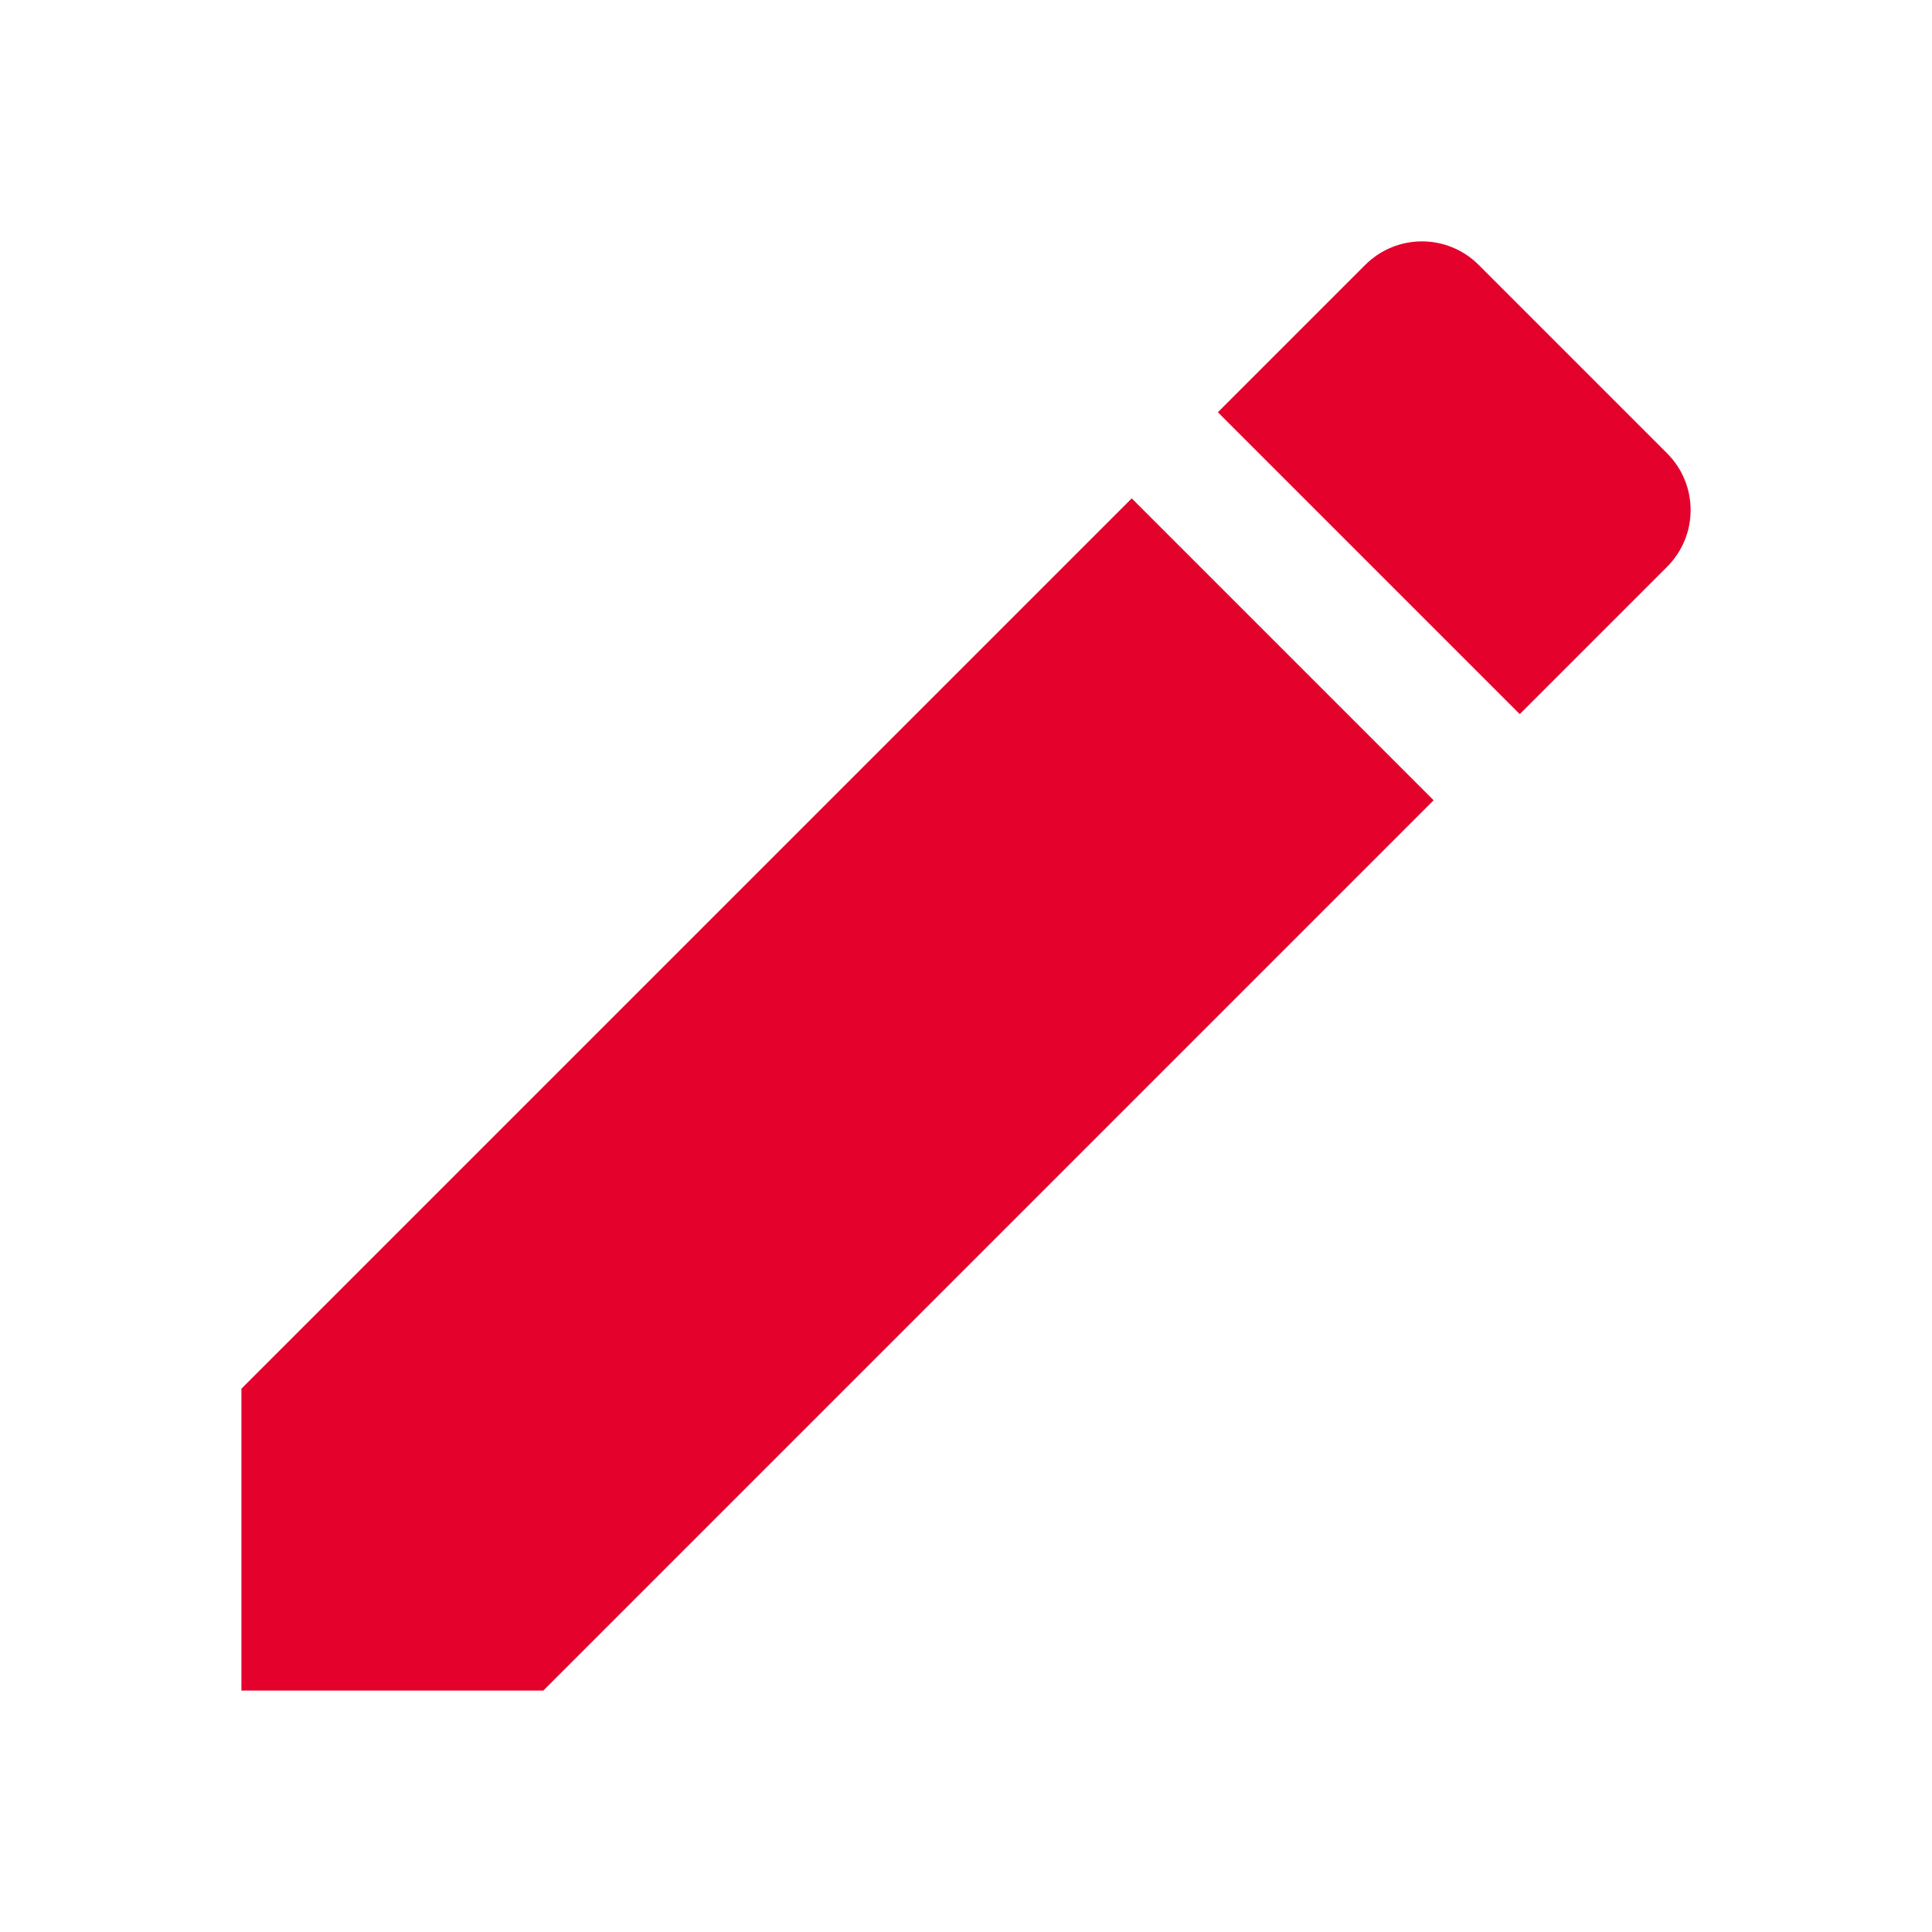
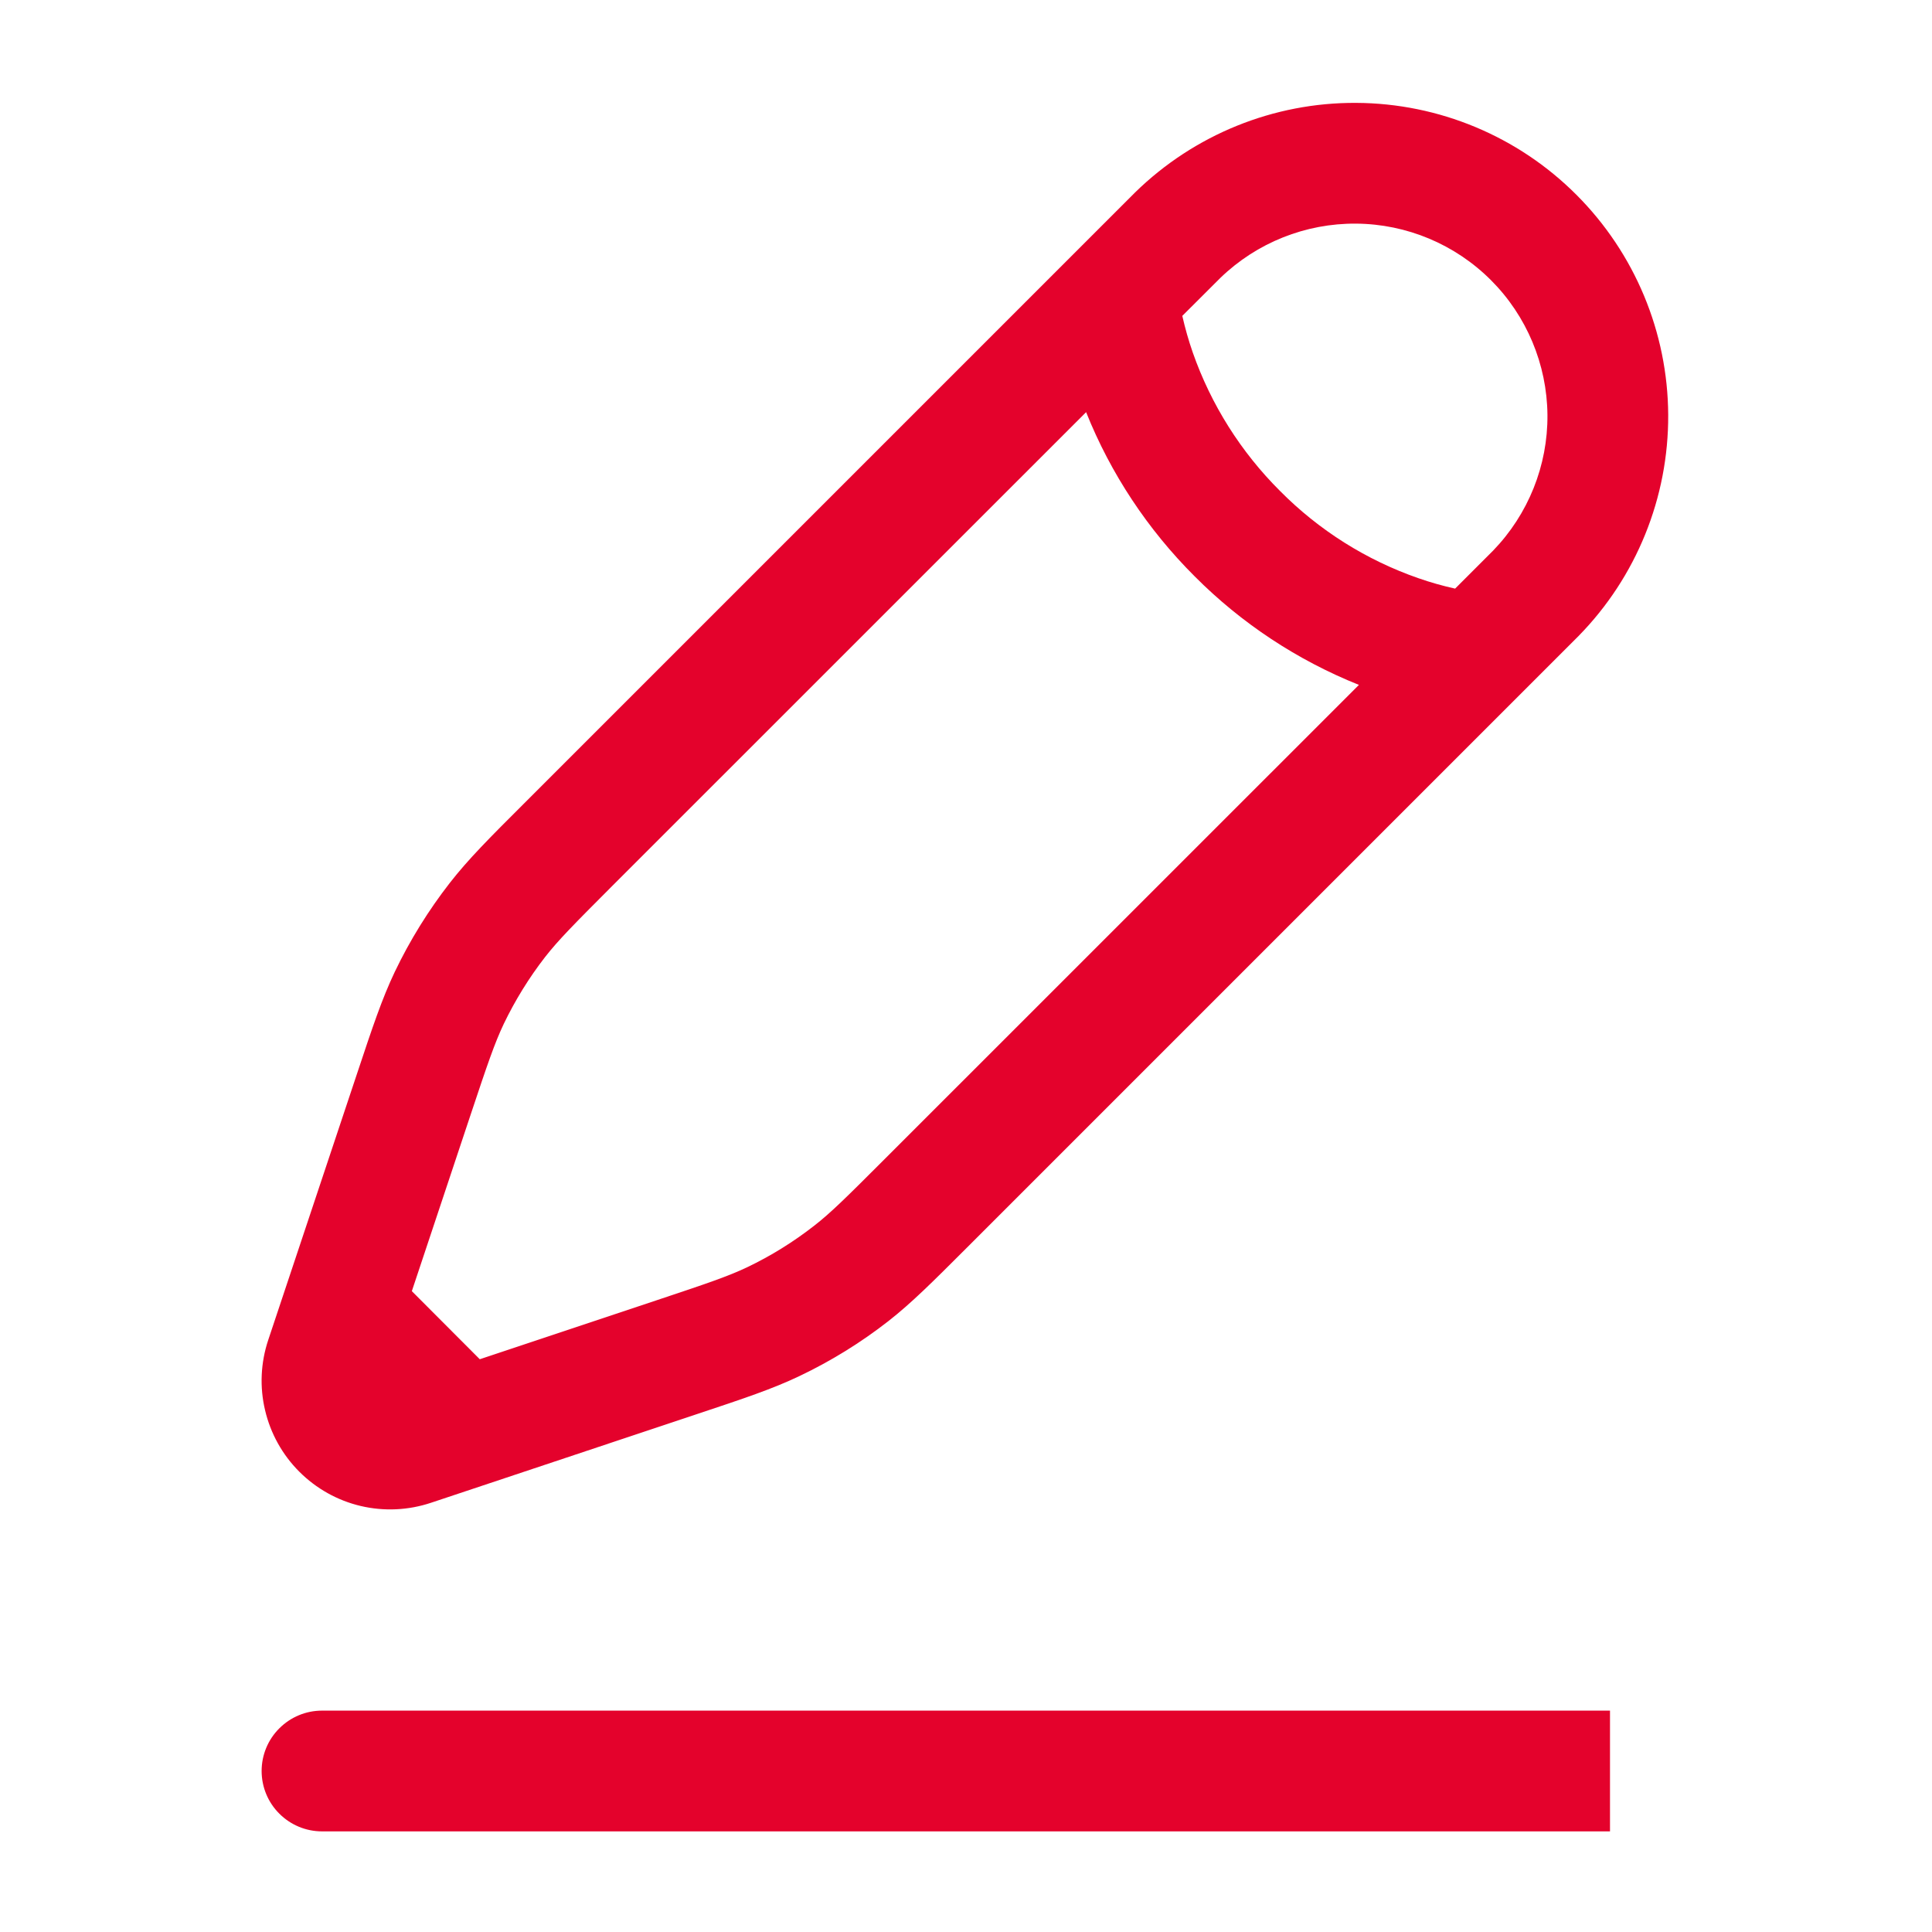
<svg xmlns="http://www.w3.org/2000/svg" width="24" height="24" viewBox="0 0 24 24" fill="none">
-   <path d="M2.999 17.251V21.001H6.749L17.809 9.941L14.059 6.191L2.999 17.251ZM20.709 7.041C21.099 6.651 21.099 6.021 20.709 5.631L18.369 3.291C17.979 2.901 17.349 2.901 16.959 3.291L15.129 5.121L18.879 8.871L20.709 7.041Z" fill="#E4022C" />
+   <path fill-rule="evenodd" clip-rule="evenodd" d="M14.1 2.391C14.834 1.673 15.821 1.272 16.847 1.278C17.874 1.283 18.857 1.693 19.582 2.419C20.308 3.145 20.718 4.128 20.723 5.154C20.728 6.181 20.328 7.168 19.609 7.901L12.015 15.495C11.587 15.923 11.325 16.185 11.035 16.412C10.692 16.68 10.32 16.909 9.927 17.096C9.593 17.255 9.242 17.372 8.668 17.563L5.996 18.454L5.354 18.668C5.073 18.762 4.77 18.776 4.481 18.708C4.192 18.64 3.928 18.492 3.718 18.282C3.508 18.072 3.361 17.808 3.293 17.519C3.224 17.23 3.238 16.928 3.332 16.646L4.437 13.332C4.628 12.758 4.745 12.407 4.904 12.073C5.092 11.68 5.322 11.309 5.589 10.966C5.816 10.675 6.077 10.413 6.505 9.986L14.1 2.391ZM5.96 16.885L5.116 16.039L5.844 13.854C6.056 13.218 6.144 12.959 6.258 12.719C6.4 12.424 6.571 12.147 6.771 11.889C6.935 11.679 7.127 11.485 7.601 11.01L13.492 5.12C13.798 5.885 14.258 6.579 14.841 7.16C15.422 7.744 16.117 8.202 16.881 8.508L10.99 14.398C10.515 14.873 10.322 15.065 10.112 15.228C9.854 15.429 9.577 15.601 9.282 15.742C9.042 15.856 8.782 15.944 8.146 16.156L5.96 16.885ZM18.076 7.312C17.922 7.278 17.77 7.235 17.621 7.183C16.973 6.958 16.384 6.587 15.901 6.099C15.415 5.615 15.044 5.027 14.817 4.379C14.765 4.23 14.722 4.078 14.687 3.924L15.16 3.452C15.612 3.015 16.218 2.773 16.846 2.778C17.475 2.783 18.076 3.035 18.521 3.48C18.965 3.924 19.217 4.526 19.223 5.154C19.228 5.783 18.985 6.388 18.548 6.84L18.076 7.312ZM3.25 22C3.25 21.801 3.329 21.61 3.47 21.47C3.611 21.329 3.801 21.25 4 21.25H20V22.75H4C3.801 22.75 3.611 22.671 3.47 22.53C3.329 22.39 3.25 22.199 3.25 22Z" fill="#E4022C" />
</svg>
